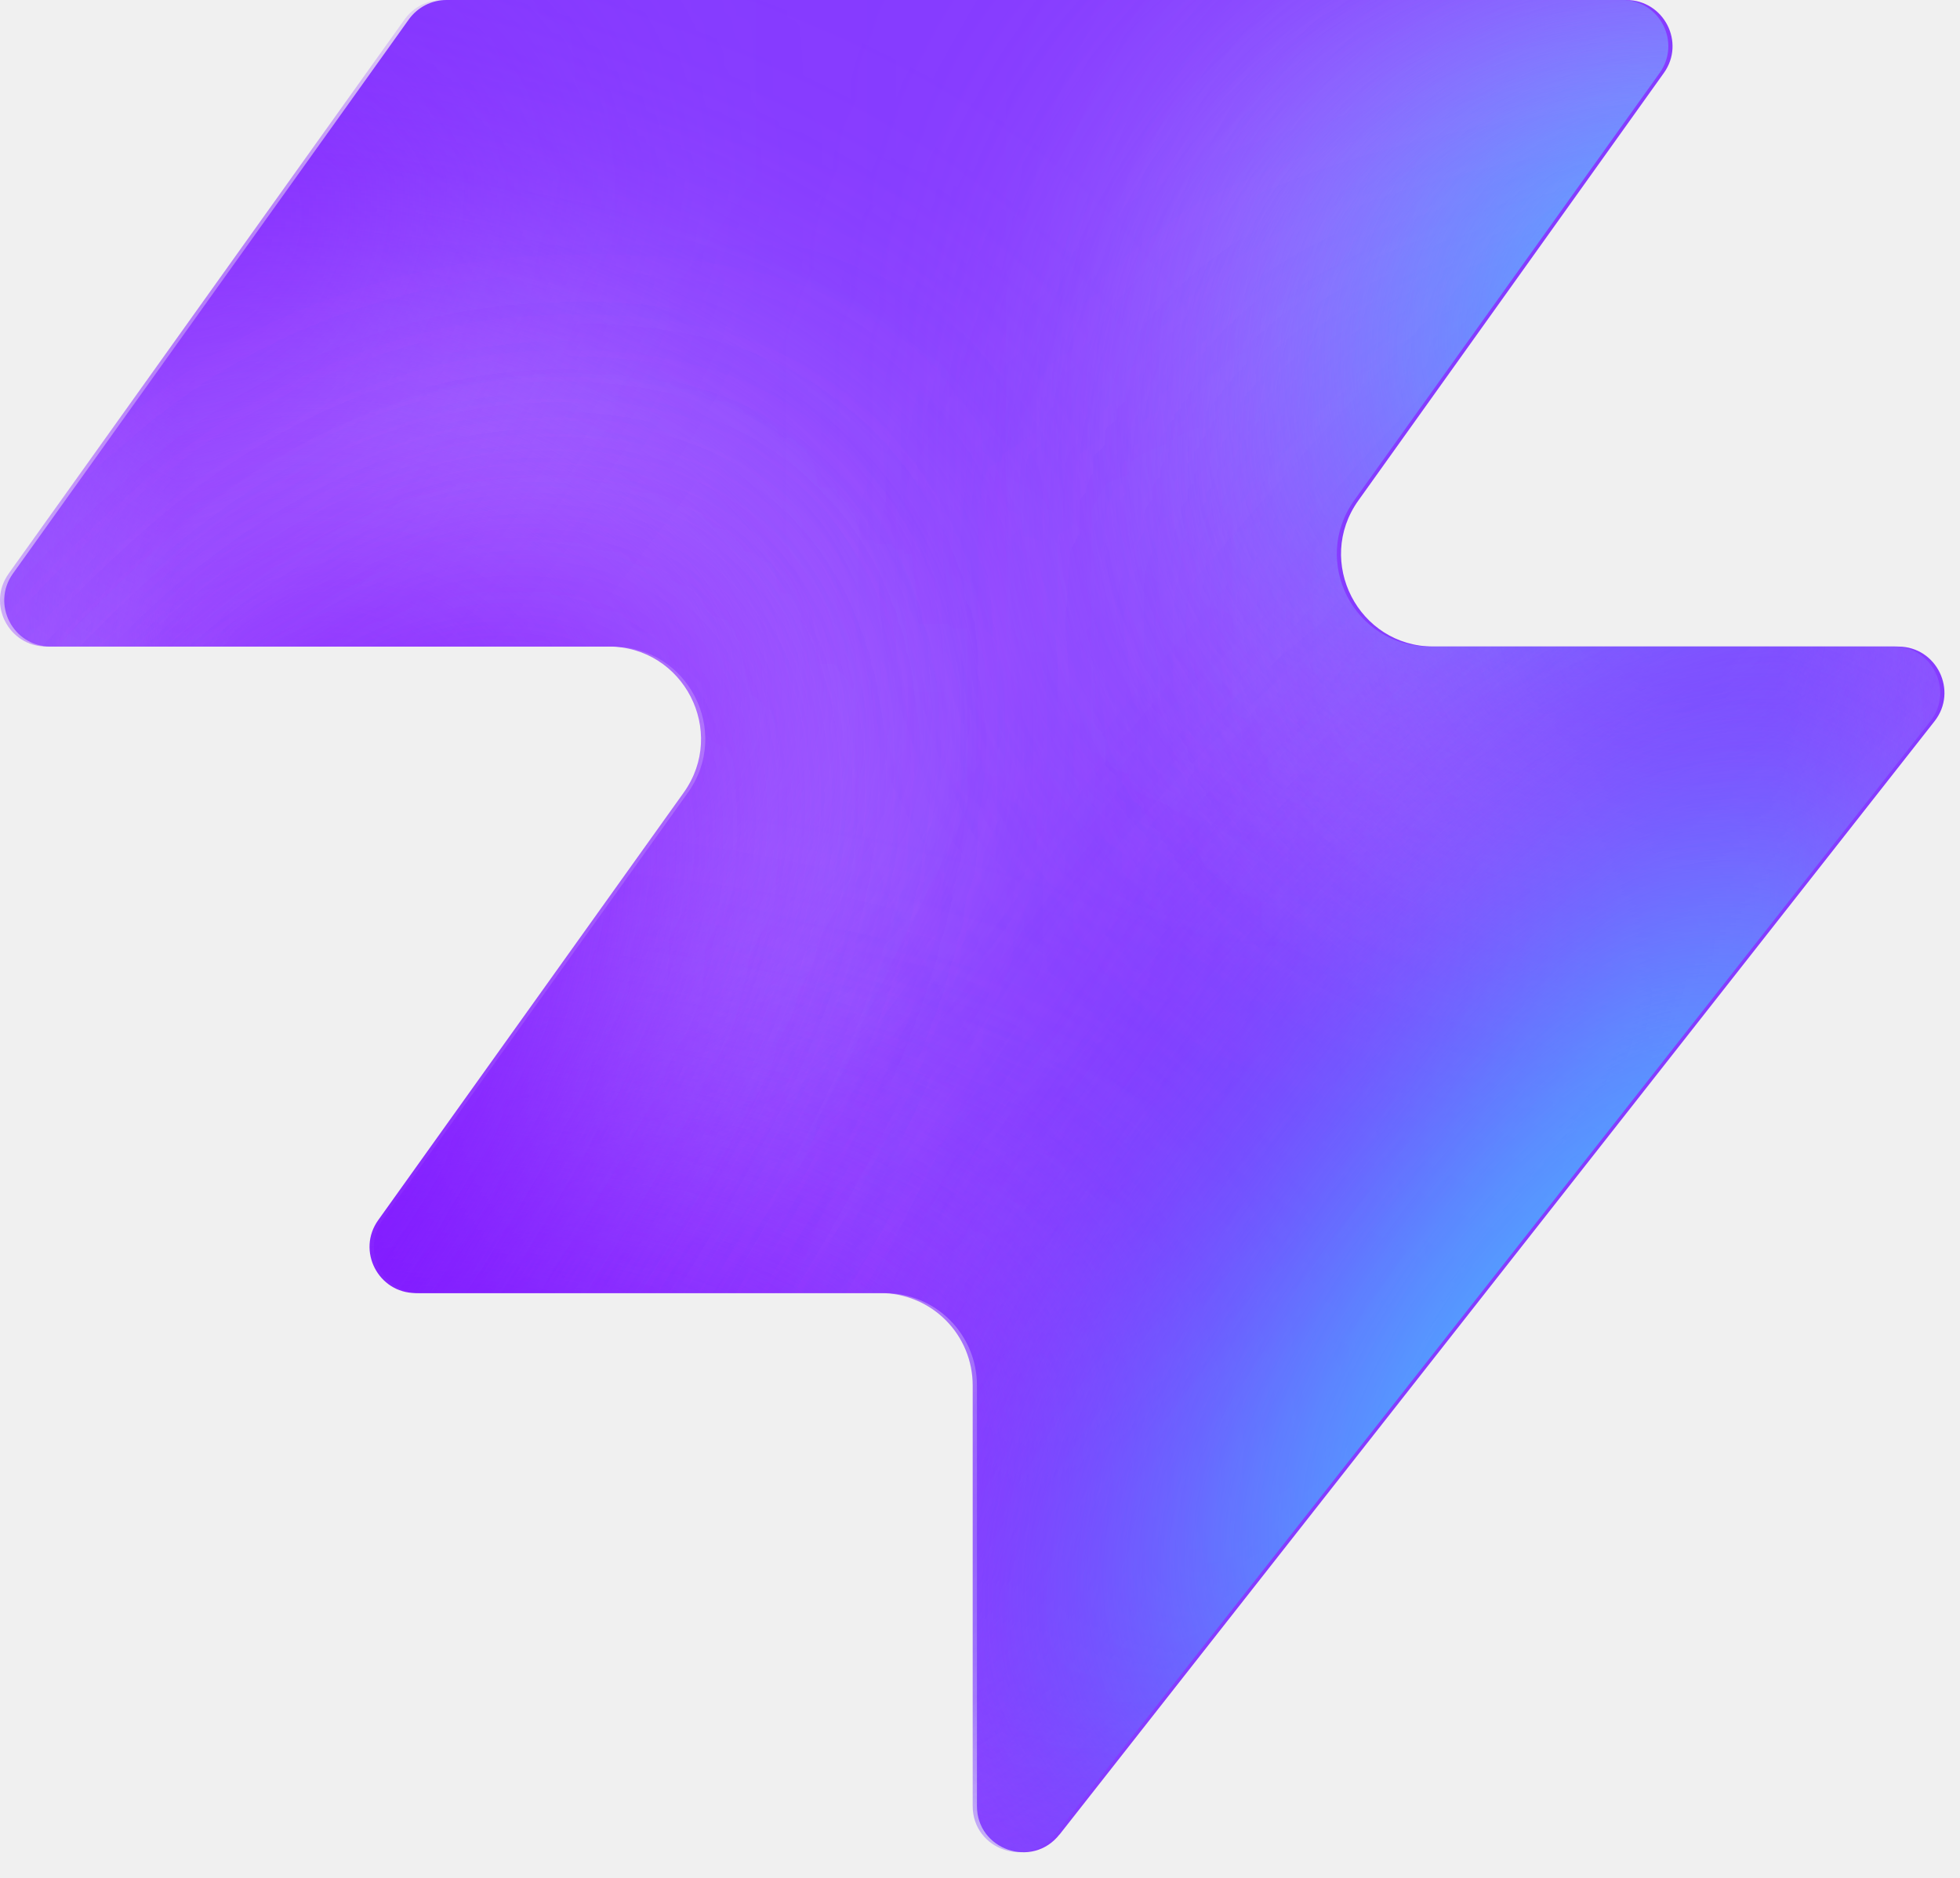
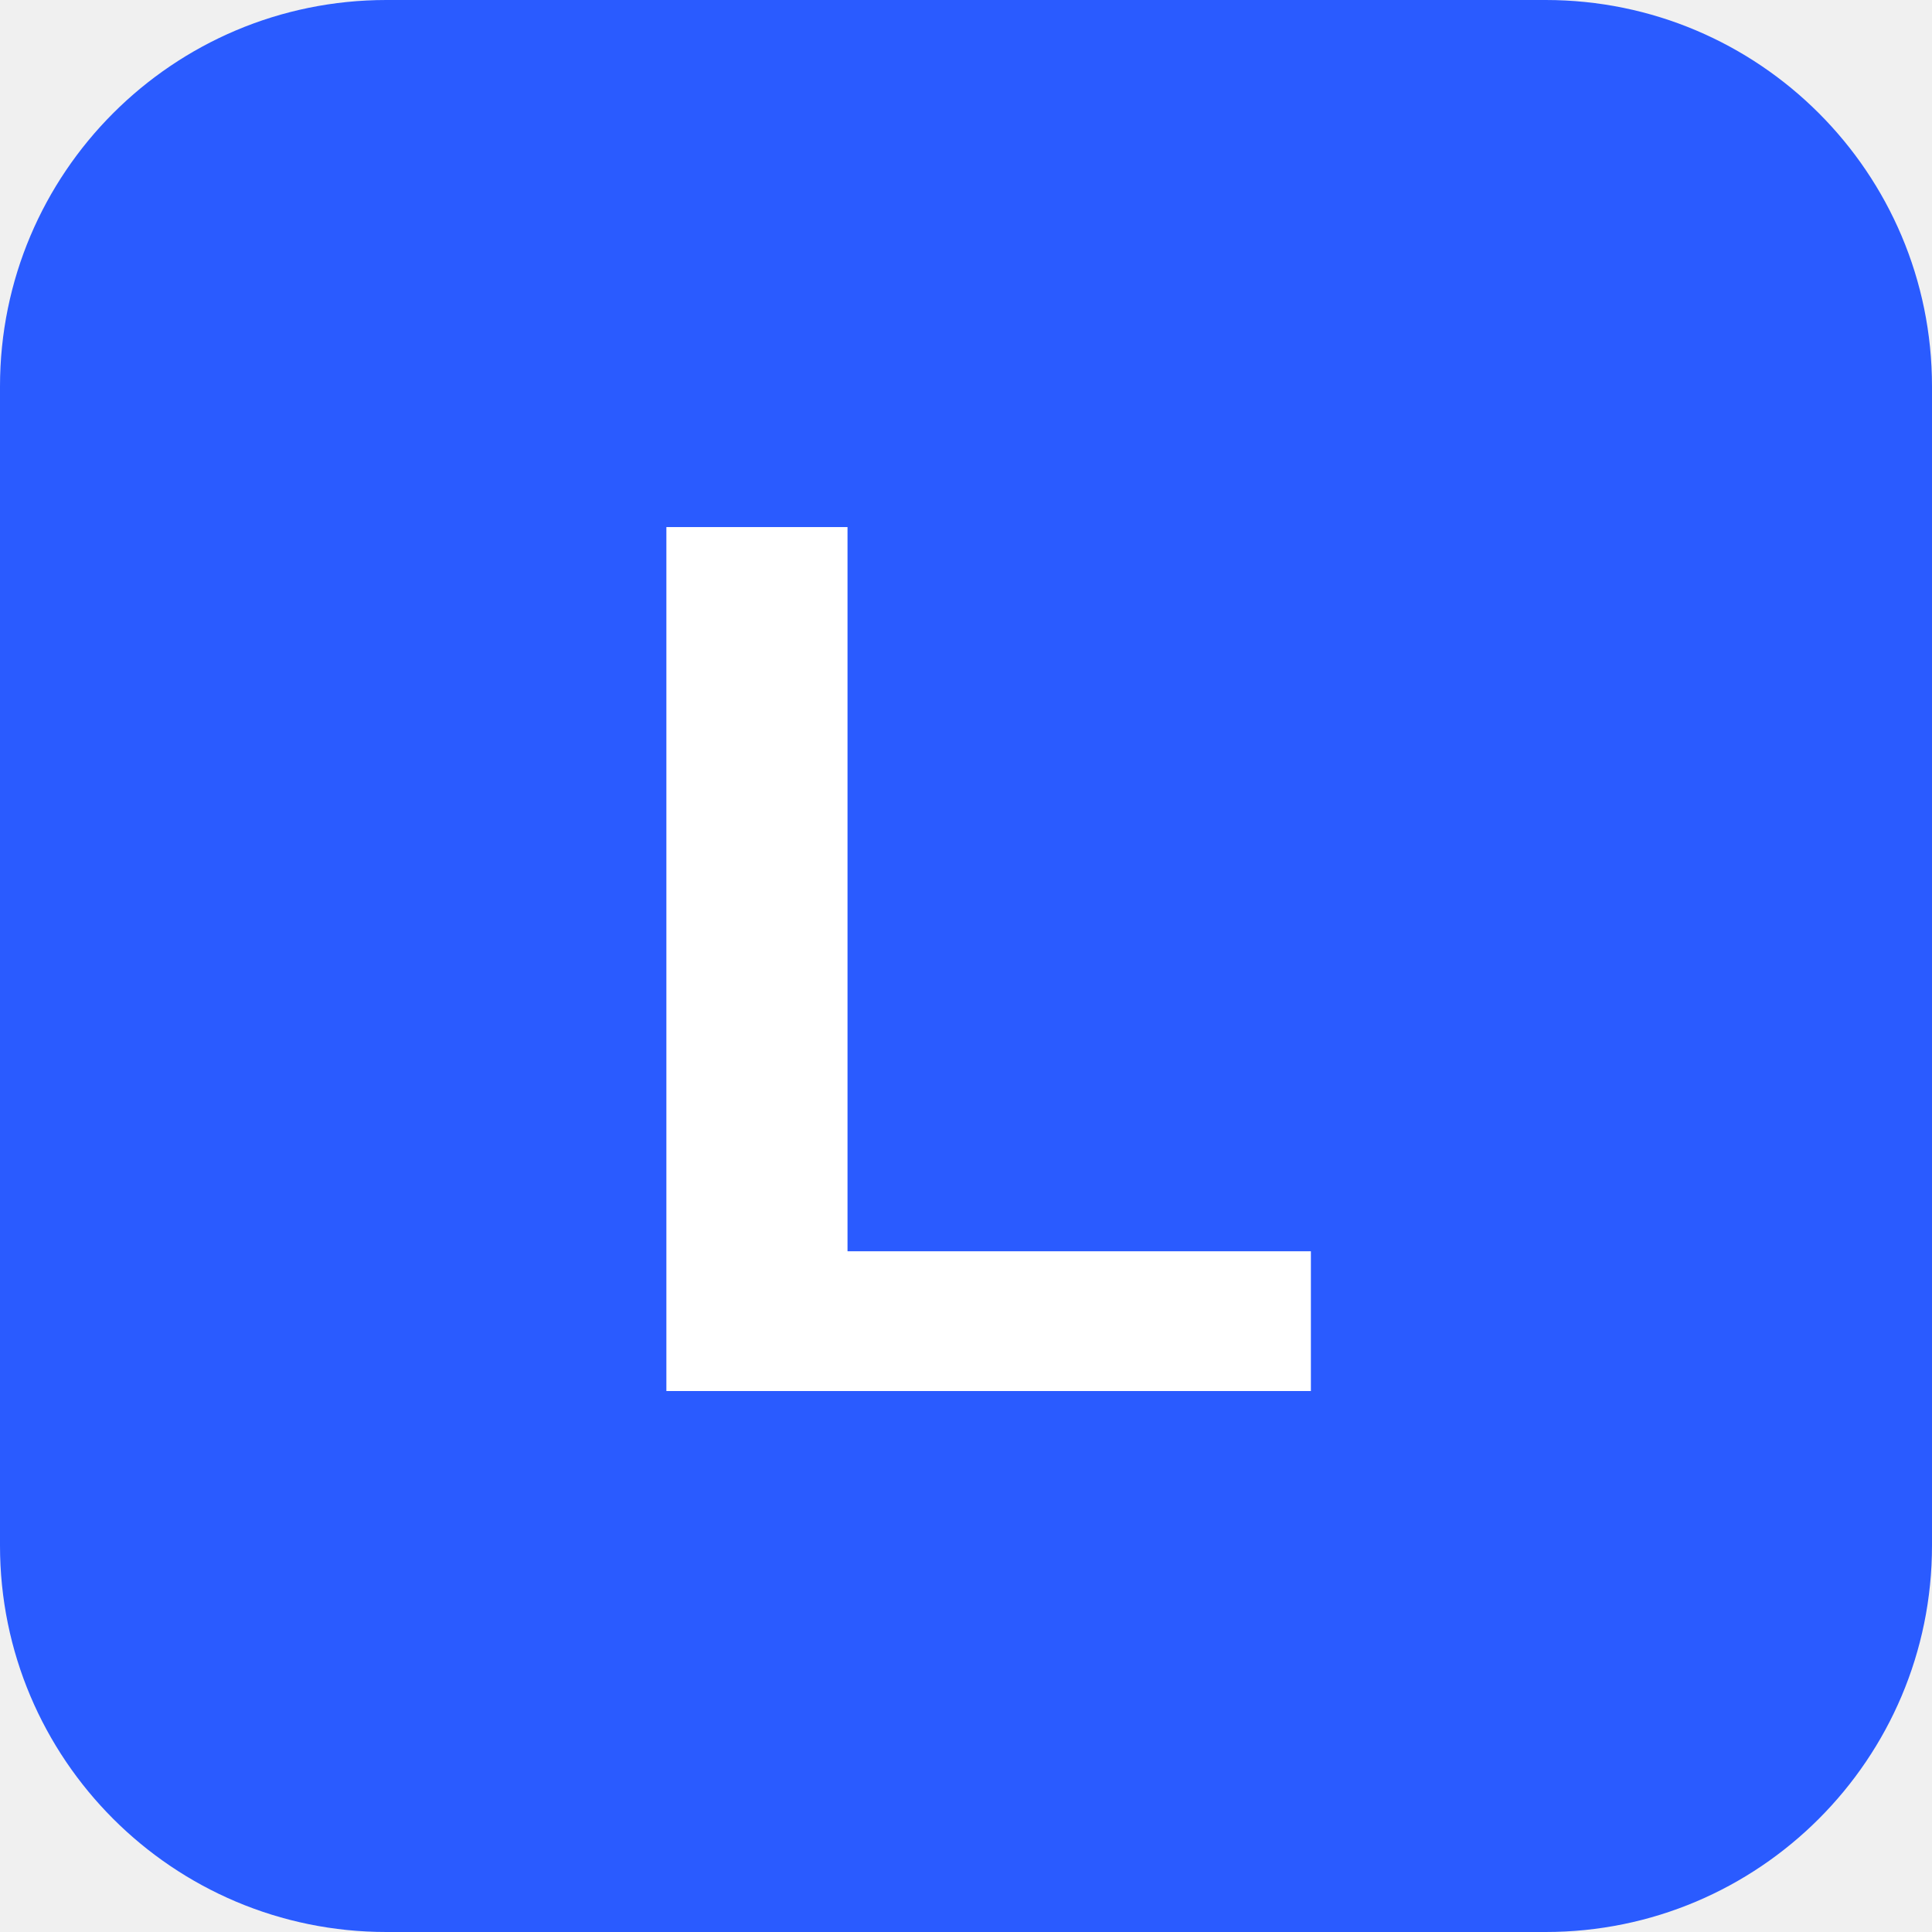
- <svg xmlns="http://www.w3.org/2000/svg" width="48" height="46" fill="none" viewBox="0 0 48 46">
-   <path fill="#863bff" d="M25.946 44.938c-.664.845-2.021.375-2.021-.698V33.937a2.26 2.26 0 0 0-2.262-2.262H10.287c-.92 0-1.456-1.04-.92-1.788l7.48-10.471c1.07-1.497 0-3.578-1.842-3.578H1.237c-.92 0-1.456-1.04-.92-1.788L10.013.474c.214-.297.556-.474.92-.474h28.894c.92 0 1.456 1.04.92 1.788l-7.48 10.471c-1.07 1.498 0 3.579 1.842 3.579h11.377c.943 0 1.473 1.088.89 1.83L25.947 44.94z" style="fill:#863bff;fill:color(display-p3 .525 .23 1);fill-opacity:1" />
-   <mask id="a" width="48" height="46" x="0" y="0" maskUnits="userSpaceOnUse" style="mask-type:alpha">
-     <path fill="#000" d="M25.842 44.938c-.664.844-2.021.375-2.021-.698V33.937a2.26 2.26 0 0 0-2.262-2.262H10.183c-.92 0-1.456-1.04-.92-1.788l7.48-10.471c1.07-1.498 0-3.579-1.842-3.579H1.133c-.92 0-1.456-1.04-.92-1.787L9.91.473c.214-.297.556-.474.92-.474h28.894c.92 0 1.456 1.04.92 1.788l-7.48 10.471c-1.07 1.498 0 3.578 1.842 3.578h11.377c.943 0 1.473 1.088.89 1.832L25.843 44.94z" style="fill:#000;fill-opacity:1" />
-   </mask>
-   <g mask="url(#a)">
-     <g filter="url(#b)">
-       <ellipse cx="5.508" cy="14.704" fill="#ede6ff" rx="5.508" ry="14.704" style="fill:#ede6ff;fill:color(display-p3 .927 .903 1);fill-opacity:1" transform="matrix(.00324 1 1 -.00324 -4.47 31.516)" />
-     </g>
-     <g filter="url(#c)">
-       <ellipse cx="10.399" cy="29.851" fill="#ede6ff" rx="10.399" ry="29.851" style="fill:#ede6ff;fill:color(display-p3 .927 .903 1);fill-opacity:1" transform="matrix(.00324 1 1 -.00324 -39.328 7.883)" />
-     </g>
-     <g filter="url(#d)">
-       <ellipse cx="5.508" cy="30.487" fill="#7e14ff" rx="5.508" ry="30.487" style="fill:#7e14ff;fill:color(display-p3 .492 .077 1);fill-opacity:1" transform="rotate(89.814 -25.913 -14.639)scale(1 -1)" />
-     </g>
-     <g filter="url(#e)">
-       <ellipse cx="5.508" cy="30.599" fill="#7e14ff" rx="5.508" ry="30.599" style="fill:#7e14ff;fill:color(display-p3 .492 .077 1);fill-opacity:1" transform="rotate(89.814 -32.644 -3.334)scale(1 -1)" />
-     </g>
-     <g filter="url(#f)">
-       <ellipse cx="5.508" cy="30.599" fill="#7e14ff" rx="5.508" ry="30.599" style="fill:#7e14ff;fill:color(display-p3 .492 .077 1);fill-opacity:1" transform="matrix(.00324 1 1 -.00324 -34.34 30.47)" />
-     </g>
-     <g filter="url(#g)">
-       <ellipse cx="14.072" cy="22.078" fill="#ede6ff" rx="14.072" ry="22.078" style="fill:#ede6ff;fill:color(display-p3 .927 .903 1);fill-opacity:1" transform="rotate(93.35 24.506 48.493)scale(-1 1)" />
-     </g>
-     <g filter="url(#h)">
-       <ellipse cx="3.47" cy="21.501" fill="#7e14ff" rx="3.47" ry="21.501" style="fill:#7e14ff;fill:color(display-p3 .492 .077 1);fill-opacity:1" transform="rotate(89.009 28.708 47.59)scale(-1 1)" />
-     </g>
-     <g filter="url(#i)">
-       <ellipse cx="3.47" cy="21.501" fill="#7e14ff" rx="3.47" ry="21.501" style="fill:#7e14ff;fill:color(display-p3 .492 .077 1);fill-opacity:1" transform="rotate(89.009 28.708 47.59)scale(-1 1)" />
-     </g>
-     <g filter="url(#j)">
-       <ellipse cx=".387" cy="8.972" fill="#7e14ff" rx="4.407" ry="29.108" style="fill:#7e14ff;fill:color(display-p3 .492 .077 1);fill-opacity:1" transform="rotate(39.51 .387 8.972)" />
-     </g>
-     <g filter="url(#k)">
-       <ellipse cx="47.523" cy="-6.092" fill="#7e14ff" rx="4.407" ry="29.108" style="fill:#7e14ff;fill:color(display-p3 .492 .077 1);fill-opacity:1" transform="rotate(37.892 47.523 -6.092)" />
-     </g>
-     <g filter="url(#l)">
-       <ellipse cx="41.412" cy="6.333" fill="#47bfff" rx="5.971" ry="9.665" style="fill:#47bfff;fill:color(display-p3 .28 .748 1);fill-opacity:1" transform="rotate(37.892 41.412 6.333)" />
-     </g>
-     <g filter="url(#m)">
-       <ellipse cx="-1.879" cy="38.332" fill="#7e14ff" rx="4.407" ry="29.108" style="fill:#7e14ff;fill:color(display-p3 .492 .077 1);fill-opacity:1" transform="rotate(37.892 -1.88 38.332)" />
-     </g>
-     <g filter="url(#n)">
-       <ellipse cx="-1.879" cy="38.332" fill="#7e14ff" rx="4.407" ry="29.108" style="fill:#7e14ff;fill:color(display-p3 .492 .077 1);fill-opacity:1" transform="rotate(37.892 -1.88 38.332)" />
-     </g>
-     <g filter="url(#o)">
-       <ellipse cx="35.651" cy="29.907" fill="#7e14ff" rx="4.407" ry="29.108" style="fill:#7e14ff;fill:color(display-p3 .492 .077 1);fill-opacity:1" transform="rotate(37.892 35.651 29.907)" />
-     </g>
-     <g filter="url(#p)">
-       <ellipse cx="38.418" cy="32.4" fill="#47bfff" rx="5.971" ry="15.297" style="fill:#47bfff;fill:color(display-p3 .28 .748 1);fill-opacity:1" transform="rotate(37.892 38.418 32.4)" />
-     </g>
-   </g>
-   <defs>
-     <filter id="b" width="60.045" height="41.654" x="-19.77" y="16.149" color-interpolation-filters="sRGB" filterUnits="userSpaceOnUse">
-       <feFlood flood-opacity="0" result="BackgroundImageFix" />
-       <feBlend in="SourceGraphic" in2="BackgroundImageFix" result="shape" />
-       <feGaussianBlur result="effect1_foregroundBlur_2002_17158" stdDeviation="7.659" />
-     </filter>
-     <filter id="c" width="90.34" height="51.437" x="-54.613" y="-7.533" color-interpolation-filters="sRGB" filterUnits="userSpaceOnUse">
-       <feFlood flood-opacity="0" result="BackgroundImageFix" />
-       <feBlend in="SourceGraphic" in2="BackgroundImageFix" result="shape" />
-       <feGaussianBlur result="effect1_foregroundBlur_2002_17158" stdDeviation="7.659" />
-     </filter>
-     <filter id="d" width="79.355" height="29.4" x="-49.64" y="2.03" color-interpolation-filters="sRGB" filterUnits="userSpaceOnUse">
-       <feFlood flood-opacity="0" result="BackgroundImageFix" />
-       <feBlend in="SourceGraphic" in2="BackgroundImageFix" result="shape" />
-       <feGaussianBlur result="effect1_foregroundBlur_2002_17158" stdDeviation="4.596" />
-     </filter>
-     <filter id="e" width="79.579" height="29.4" x="-45.045" y="20.029" color-interpolation-filters="sRGB" filterUnits="userSpaceOnUse">
-       <feFlood flood-opacity="0" result="BackgroundImageFix" />
-       <feBlend in="SourceGraphic" in2="BackgroundImageFix" result="shape" />
-       <feGaussianBlur result="effect1_foregroundBlur_2002_17158" stdDeviation="4.596" />
-     </filter>
-     <filter id="f" width="79.579" height="29.4" x="-43.513" y="21.178" color-interpolation-filters="sRGB" filterUnits="userSpaceOnUse">
-       <feFlood flood-opacity="0" result="BackgroundImageFix" />
-       <feBlend in="SourceGraphic" in2="BackgroundImageFix" result="shape" />
-       <feGaussianBlur result="effect1_foregroundBlur_2002_17158" stdDeviation="4.596" />
-     </filter>
-     <filter id="g" width="74.749" height="58.852" x="15.756" y="-17.901" color-interpolation-filters="sRGB" filterUnits="userSpaceOnUse">
-       <feFlood flood-opacity="0" result="BackgroundImageFix" />
-       <feBlend in="SourceGraphic" in2="BackgroundImageFix" result="shape" />
-       <feGaussianBlur result="effect1_foregroundBlur_2002_17158" stdDeviation="7.659" />
-     </filter>
-     <filter id="h" width="61.377" height="25.362" x="23.548" y="2.284" color-interpolation-filters="sRGB" filterUnits="userSpaceOnUse">
-       <feFlood flood-opacity="0" result="BackgroundImageFix" />
-       <feBlend in="SourceGraphic" in2="BackgroundImageFix" result="shape" />
-       <feGaussianBlur result="effect1_foregroundBlur_2002_17158" stdDeviation="4.596" />
-     </filter>
-     <filter id="i" width="61.377" height="25.362" x="23.548" y="2.284" color-interpolation-filters="sRGB" filterUnits="userSpaceOnUse">
-       <feFlood flood-opacity="0" result="BackgroundImageFix" />
-       <feBlend in="SourceGraphic" in2="BackgroundImageFix" result="shape" />
-       <feGaussianBlur result="effect1_foregroundBlur_2002_17158" stdDeviation="4.596" />
-     </filter>
-     <filter id="j" width="56.045" height="63.649" x="-27.636" y="-22.853" color-interpolation-filters="sRGB" filterUnits="userSpaceOnUse">
-       <feFlood flood-opacity="0" result="BackgroundImageFix" />
-       <feBlend in="SourceGraphic" in2="BackgroundImageFix" result="shape" />
-       <feGaussianBlur result="effect1_foregroundBlur_2002_17158" stdDeviation="4.596" />
-     </filter>
-     <filter id="k" width="54.814" height="64.646" x="20.116" y="-38.415" color-interpolation-filters="sRGB" filterUnits="userSpaceOnUse">
-       <feFlood flood-opacity="0" result="BackgroundImageFix" />
-       <feBlend in="SourceGraphic" in2="BackgroundImageFix" result="shape" />
-       <feGaussianBlur result="effect1_foregroundBlur_2002_17158" stdDeviation="4.596" />
-     </filter>
-     <filter id="l" width="33.541" height="35.313" x="24.641" y="-11.323" color-interpolation-filters="sRGB" filterUnits="userSpaceOnUse">
-       <feFlood flood-opacity="0" result="BackgroundImageFix" />
-       <feBlend in="SourceGraphic" in2="BackgroundImageFix" result="shape" />
-       <feGaussianBlur result="effect1_foregroundBlur_2002_17158" stdDeviation="4.596" />
-     </filter>
-     <filter id="m" width="54.814" height="64.646" x="-29.286" y="6.009" color-interpolation-filters="sRGB" filterUnits="userSpaceOnUse">
-       <feFlood flood-opacity="0" result="BackgroundImageFix" />
-       <feBlend in="SourceGraphic" in2="BackgroundImageFix" result="shape" />
-       <feGaussianBlur result="effect1_foregroundBlur_2002_17158" stdDeviation="4.596" />
-     </filter>
-     <filter id="n" width="54.814" height="64.646" x="-29.286" y="6.009" color-interpolation-filters="sRGB" filterUnits="userSpaceOnUse">
-       <feFlood flood-opacity="0" result="BackgroundImageFix" />
-       <feBlend in="SourceGraphic" in2="BackgroundImageFix" result="shape" />
-       <feGaussianBlur result="effect1_foregroundBlur_2002_17158" stdDeviation="4.596" />
-     </filter>
-     <filter id="o" width="54.814" height="64.646" x="8.244" y="-2.416" color-interpolation-filters="sRGB" filterUnits="userSpaceOnUse">
-       <feFlood flood-opacity="0" result="BackgroundImageFix" />
-       <feBlend in="SourceGraphic" in2="BackgroundImageFix" result="shape" />
-       <feGaussianBlur result="effect1_foregroundBlur_2002_17158" stdDeviation="4.596" />
-     </filter>
-     <filter id="p" width="39.409" height="43.623" x="18.713" y="10.588" color-interpolation-filters="sRGB" filterUnits="userSpaceOnUse">
-       <feFlood flood-opacity="0" result="BackgroundImageFix" />
-       <feBlend in="SourceGraphic" in2="BackgroundImageFix" result="shape" />
-       <feGaussianBlur result="effect1_foregroundBlur_2002_17158" stdDeviation="4.596" />
-     </filter>
-   </defs>
+ <svg xmlns="http://www.w3.org/2000/svg" viewBox="0 0 100 100">
+   <rect width="100" height="100" rx="20" fill="#2A5BFF" />
+   <text x="50" y="72" font-family="Arial, sans-serif" font-size="65" font-weight="bold" fill="white" text-anchor="middle">L</text>
</svg>
